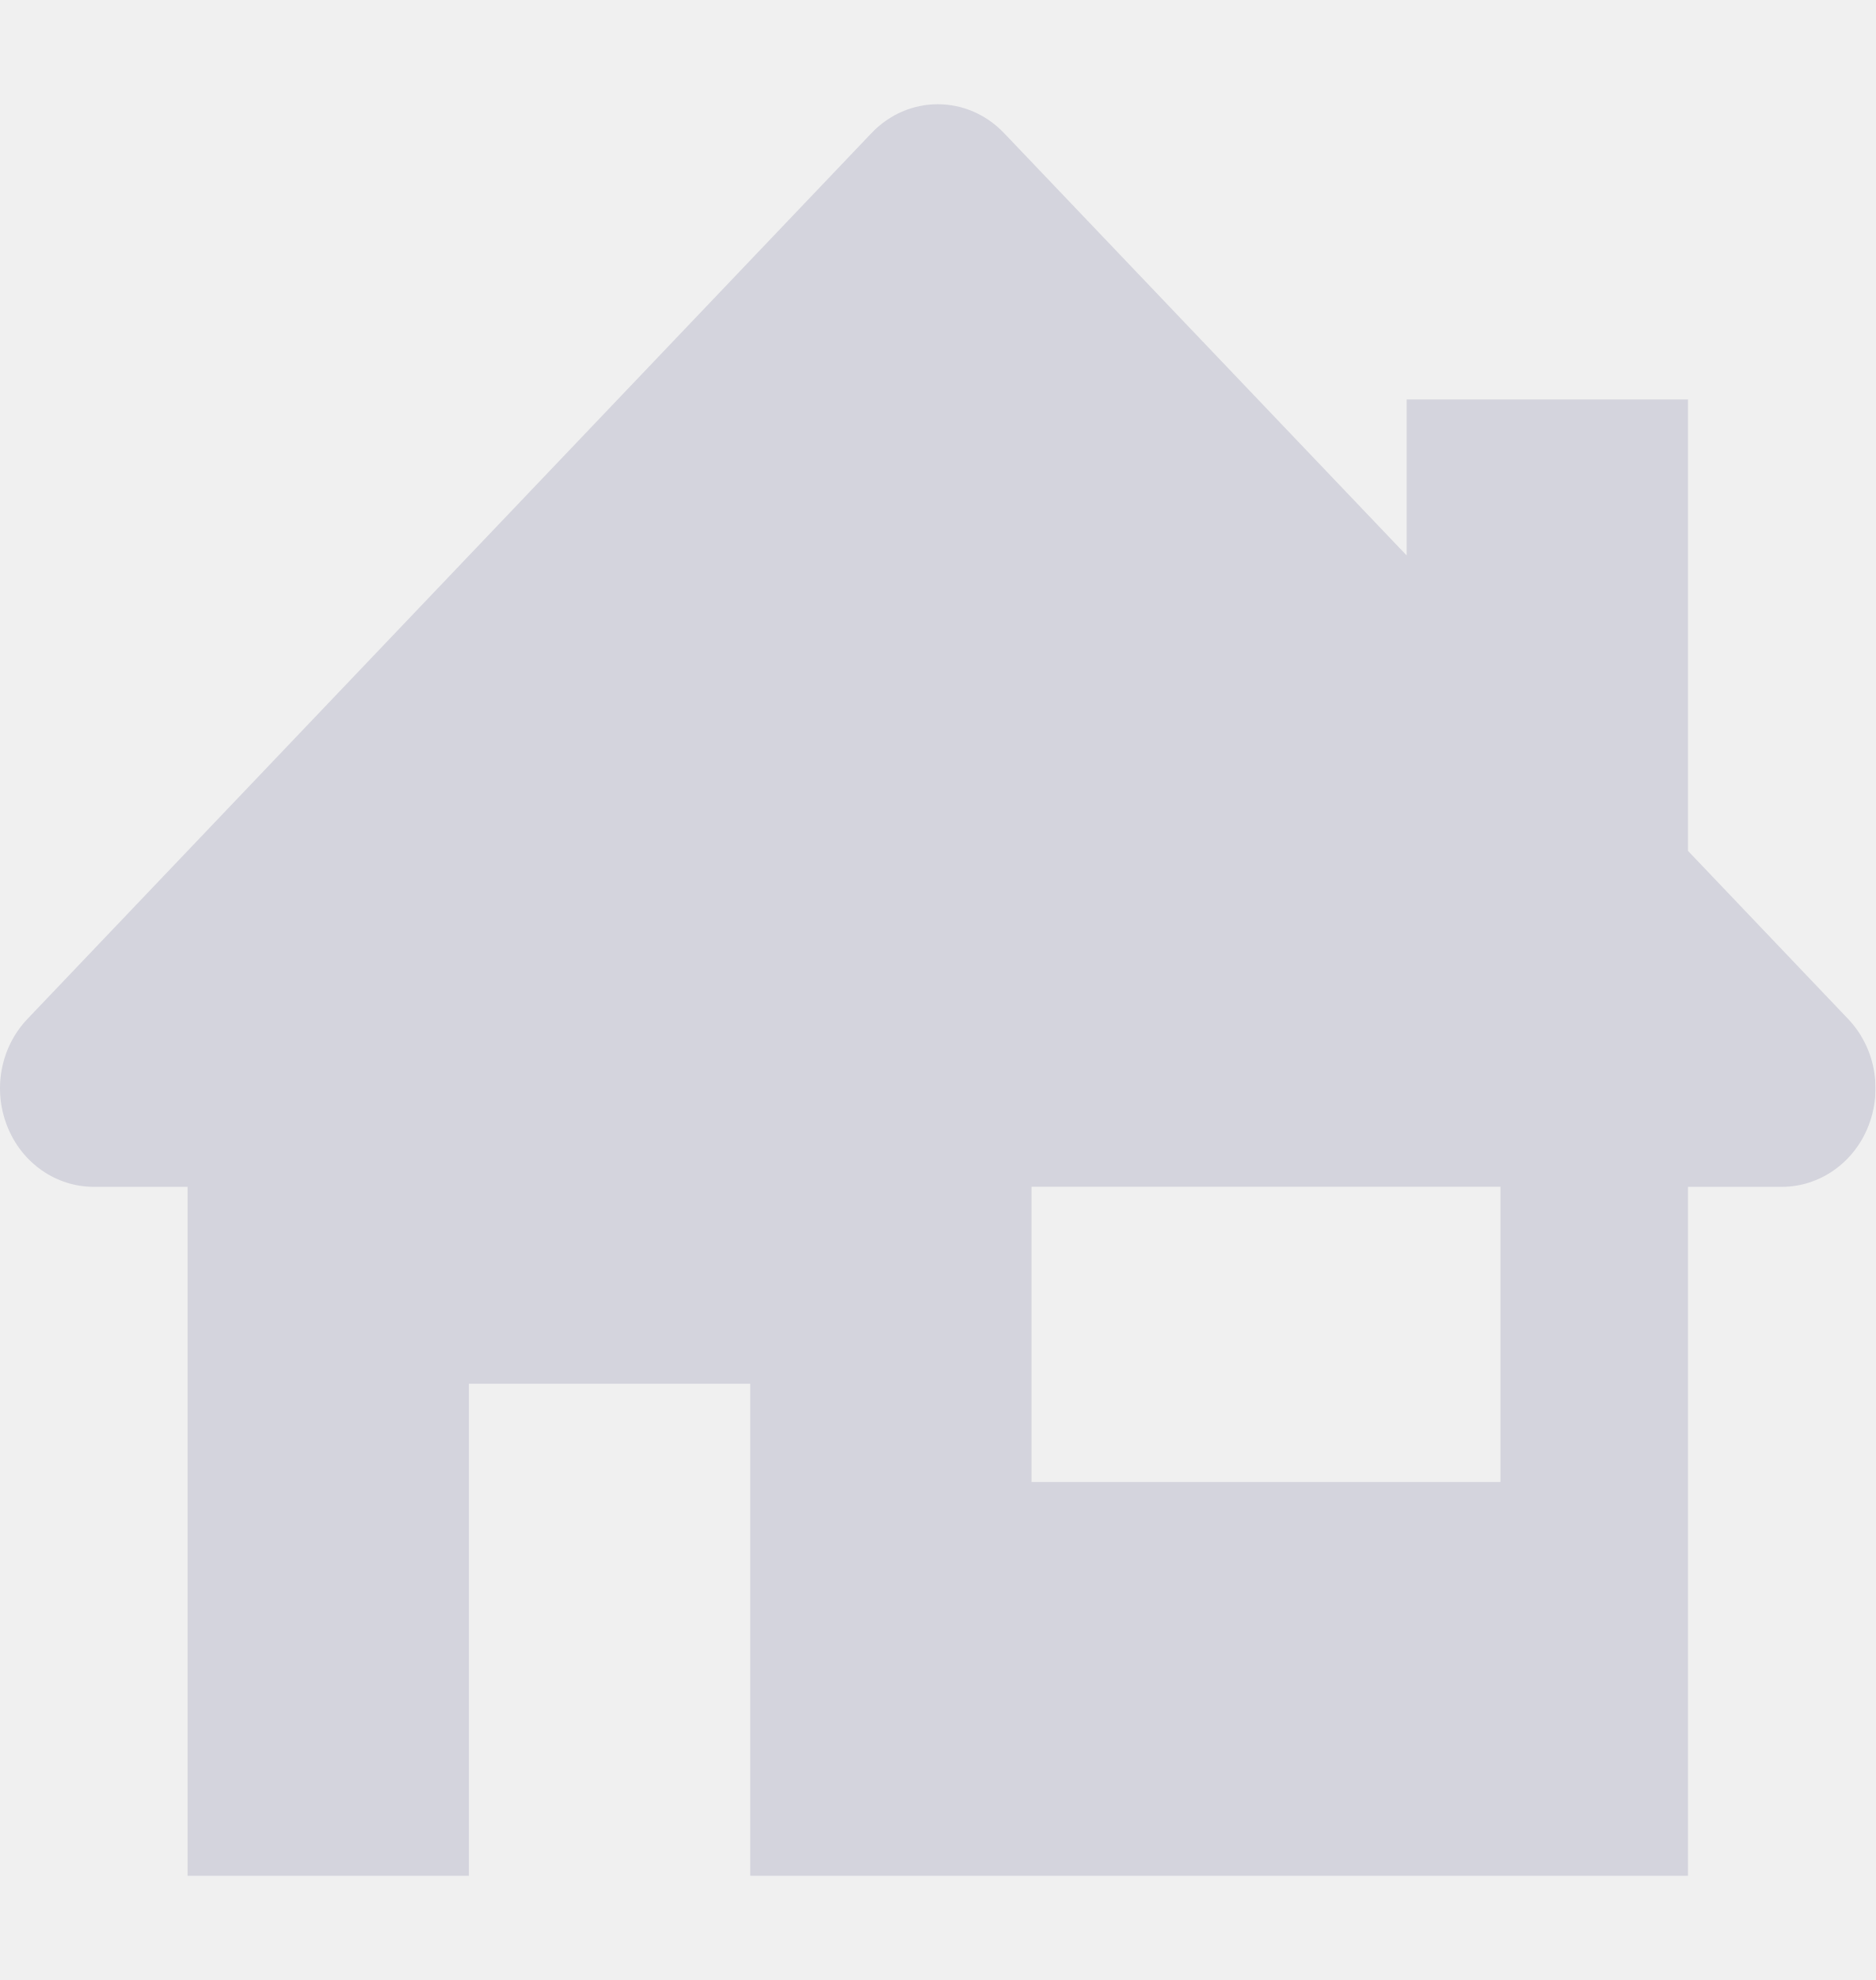
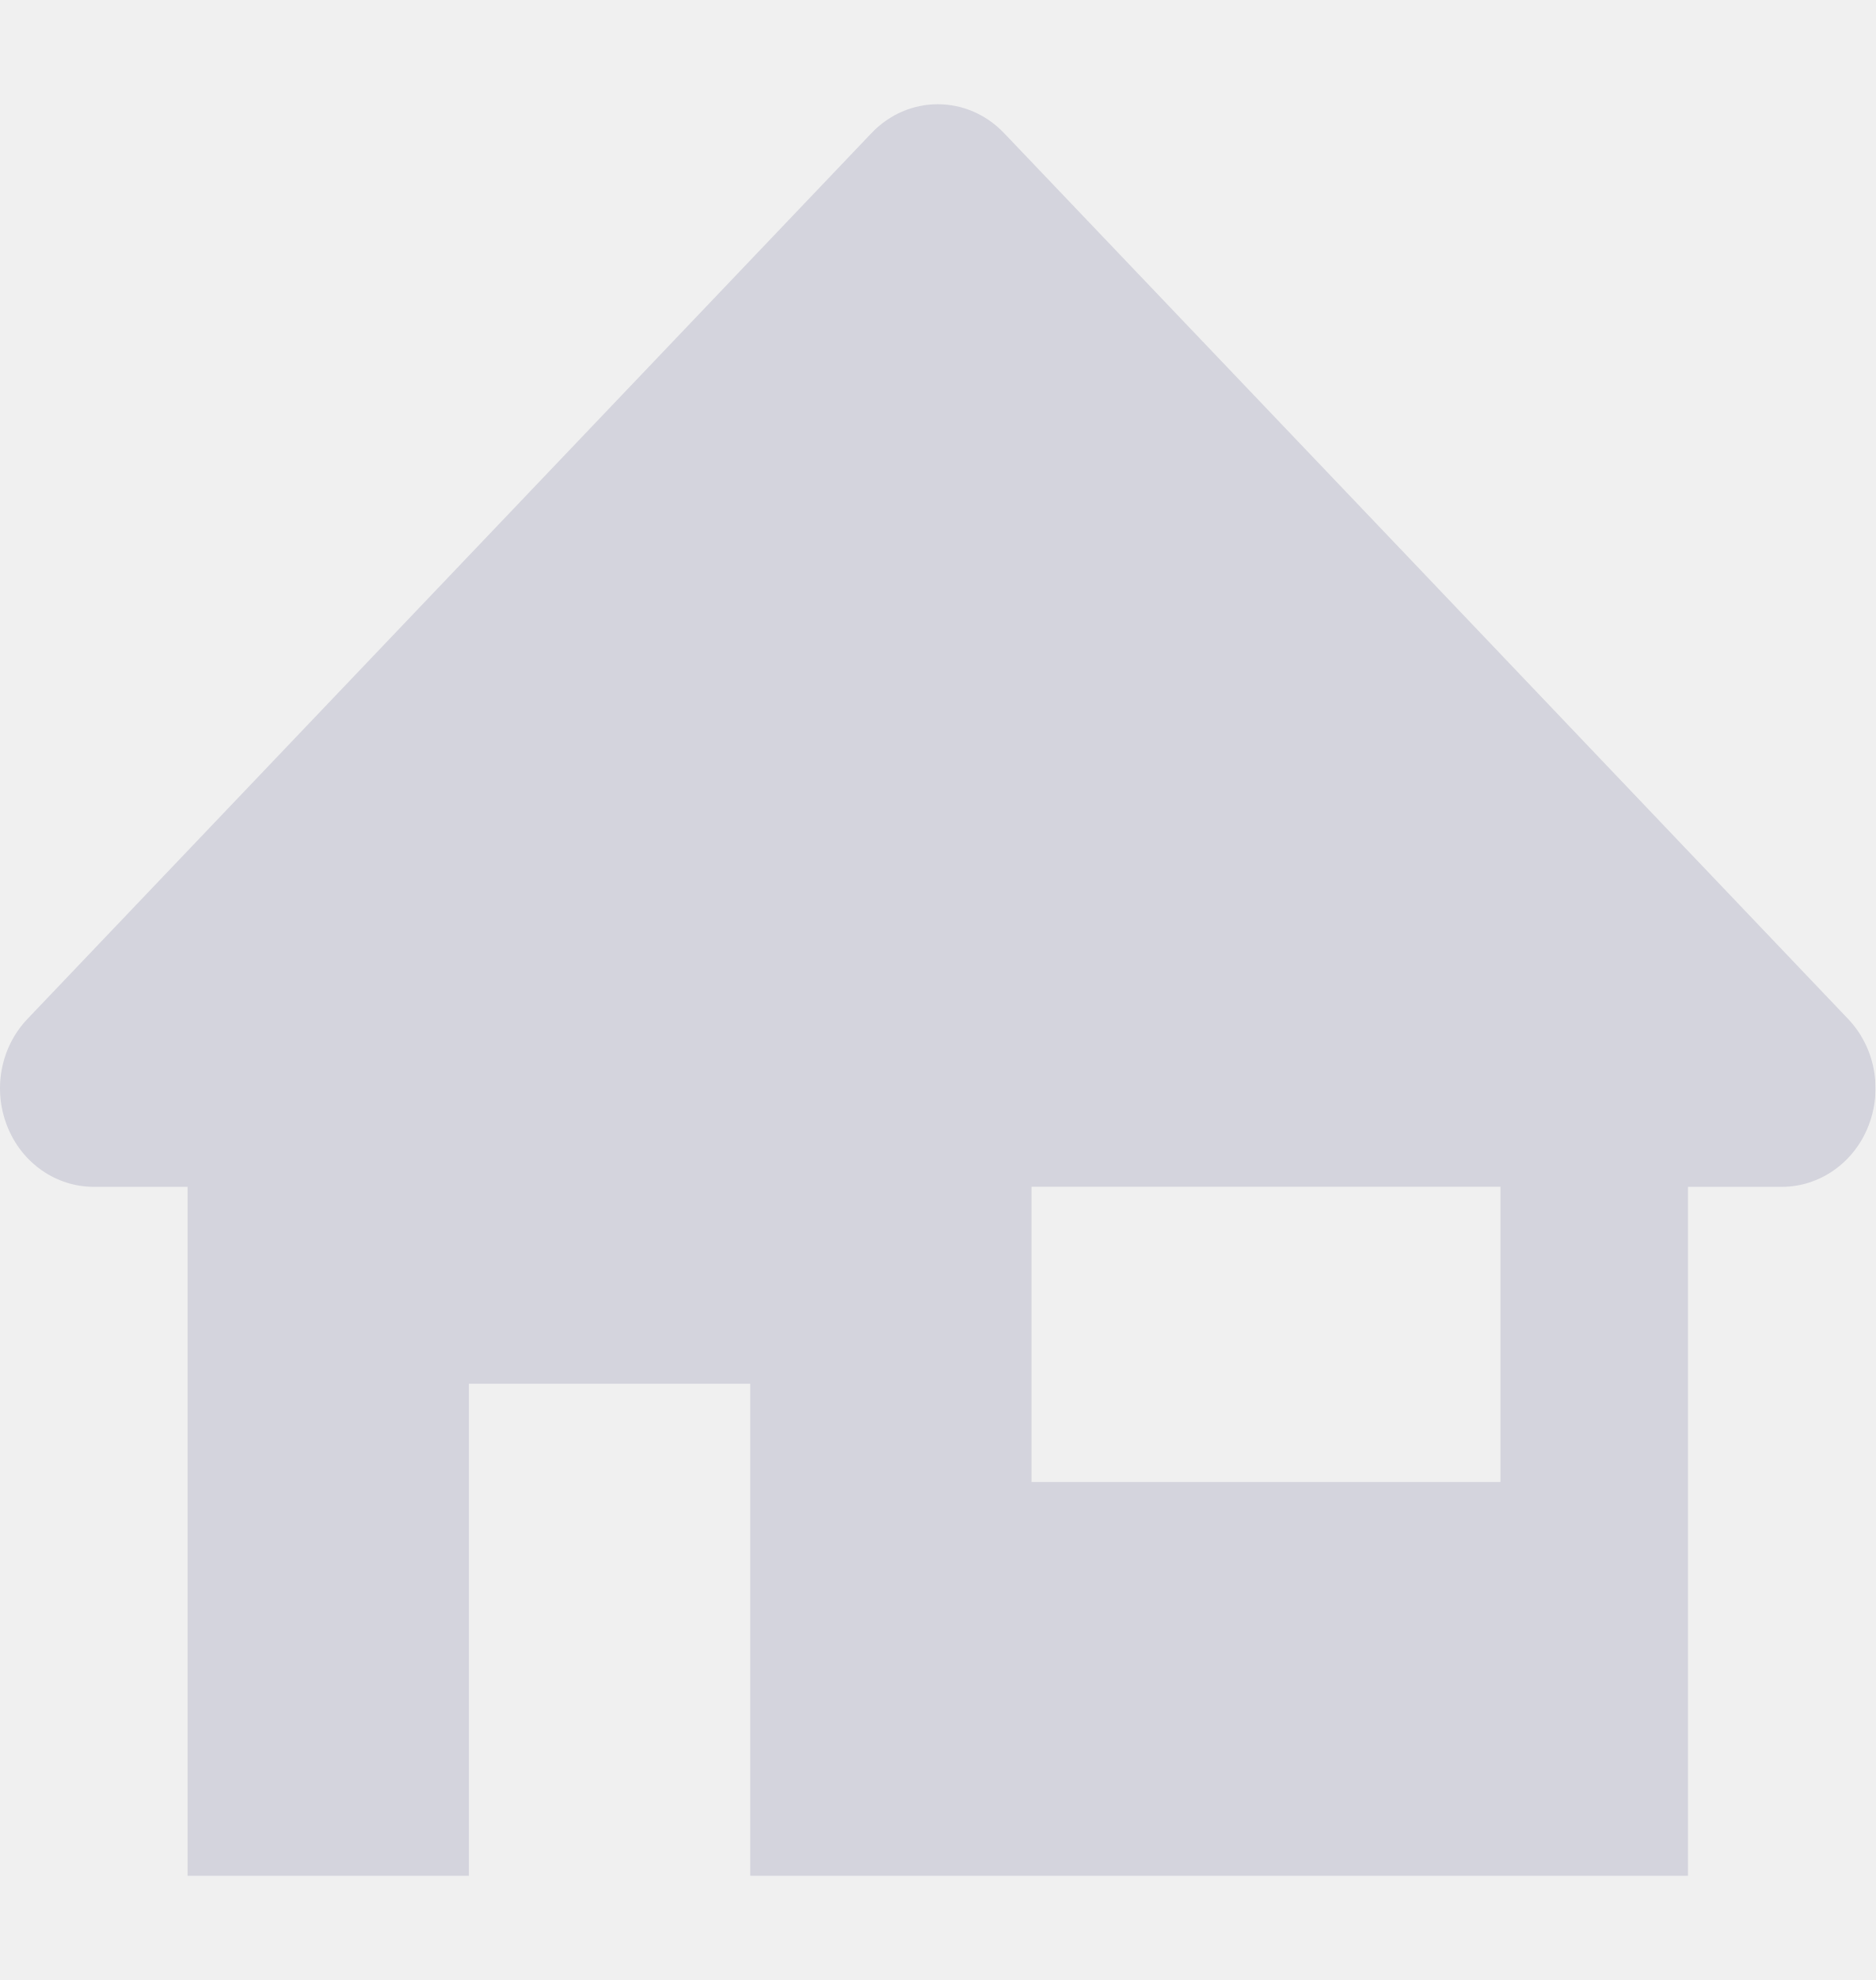
<svg xmlns="http://www.w3.org/2000/svg" width="18" height="19" viewBox="0 0 18 19" fill="none">
  <g opacity="0.4" clip-path="url(#clip0_7569_33452)">
-     <path d="M17.736 9.777L16.2 8.165V3.833H13.5V5.33L9.636 1.277C9.284 0.908 8.716 0.908 8.364 1.277L0.264 9.777C0.006 10.047 -0.071 10.453 0.069 10.806C0.207 11.159 0.537 11.389 0.9 11.389H1.8V18H4.5V13.278H7.2V18H16.2V11.389H17.1C17.463 11.389 17.793 11.159 17.931 10.806C18.071 10.452 17.994 10.047 17.736 9.777ZM14.4 14.221H9.9V11.388H14.4V14.221Z" fill="#ABABC0" />
+     <path d="M17.736 9.777L16.2 8.165L13.5 5.33L9.636 1.277C9.284 0.908 8.716 0.908 8.364 1.277L0.264 9.777C0.006 10.047 -0.071 10.453 0.069 10.806C0.207 11.159 0.537 11.389 0.9 11.389H1.8V18H4.5V13.278H7.2V18H16.2V11.389H17.1C17.463 11.389 17.793 11.159 17.931 10.806C18.071 10.452 17.994 10.047 17.736 9.777ZM14.4 14.221H9.9V11.388H14.4V14.221Z" fill="#ABABC0" />
  </g>
  <defs>
    <clipPath id="clip0_7569_33452">
      <rect width="18" height="18" fill="white" transform="translate(0 0.5)" />
    </clipPath>
  </defs>
</svg>
